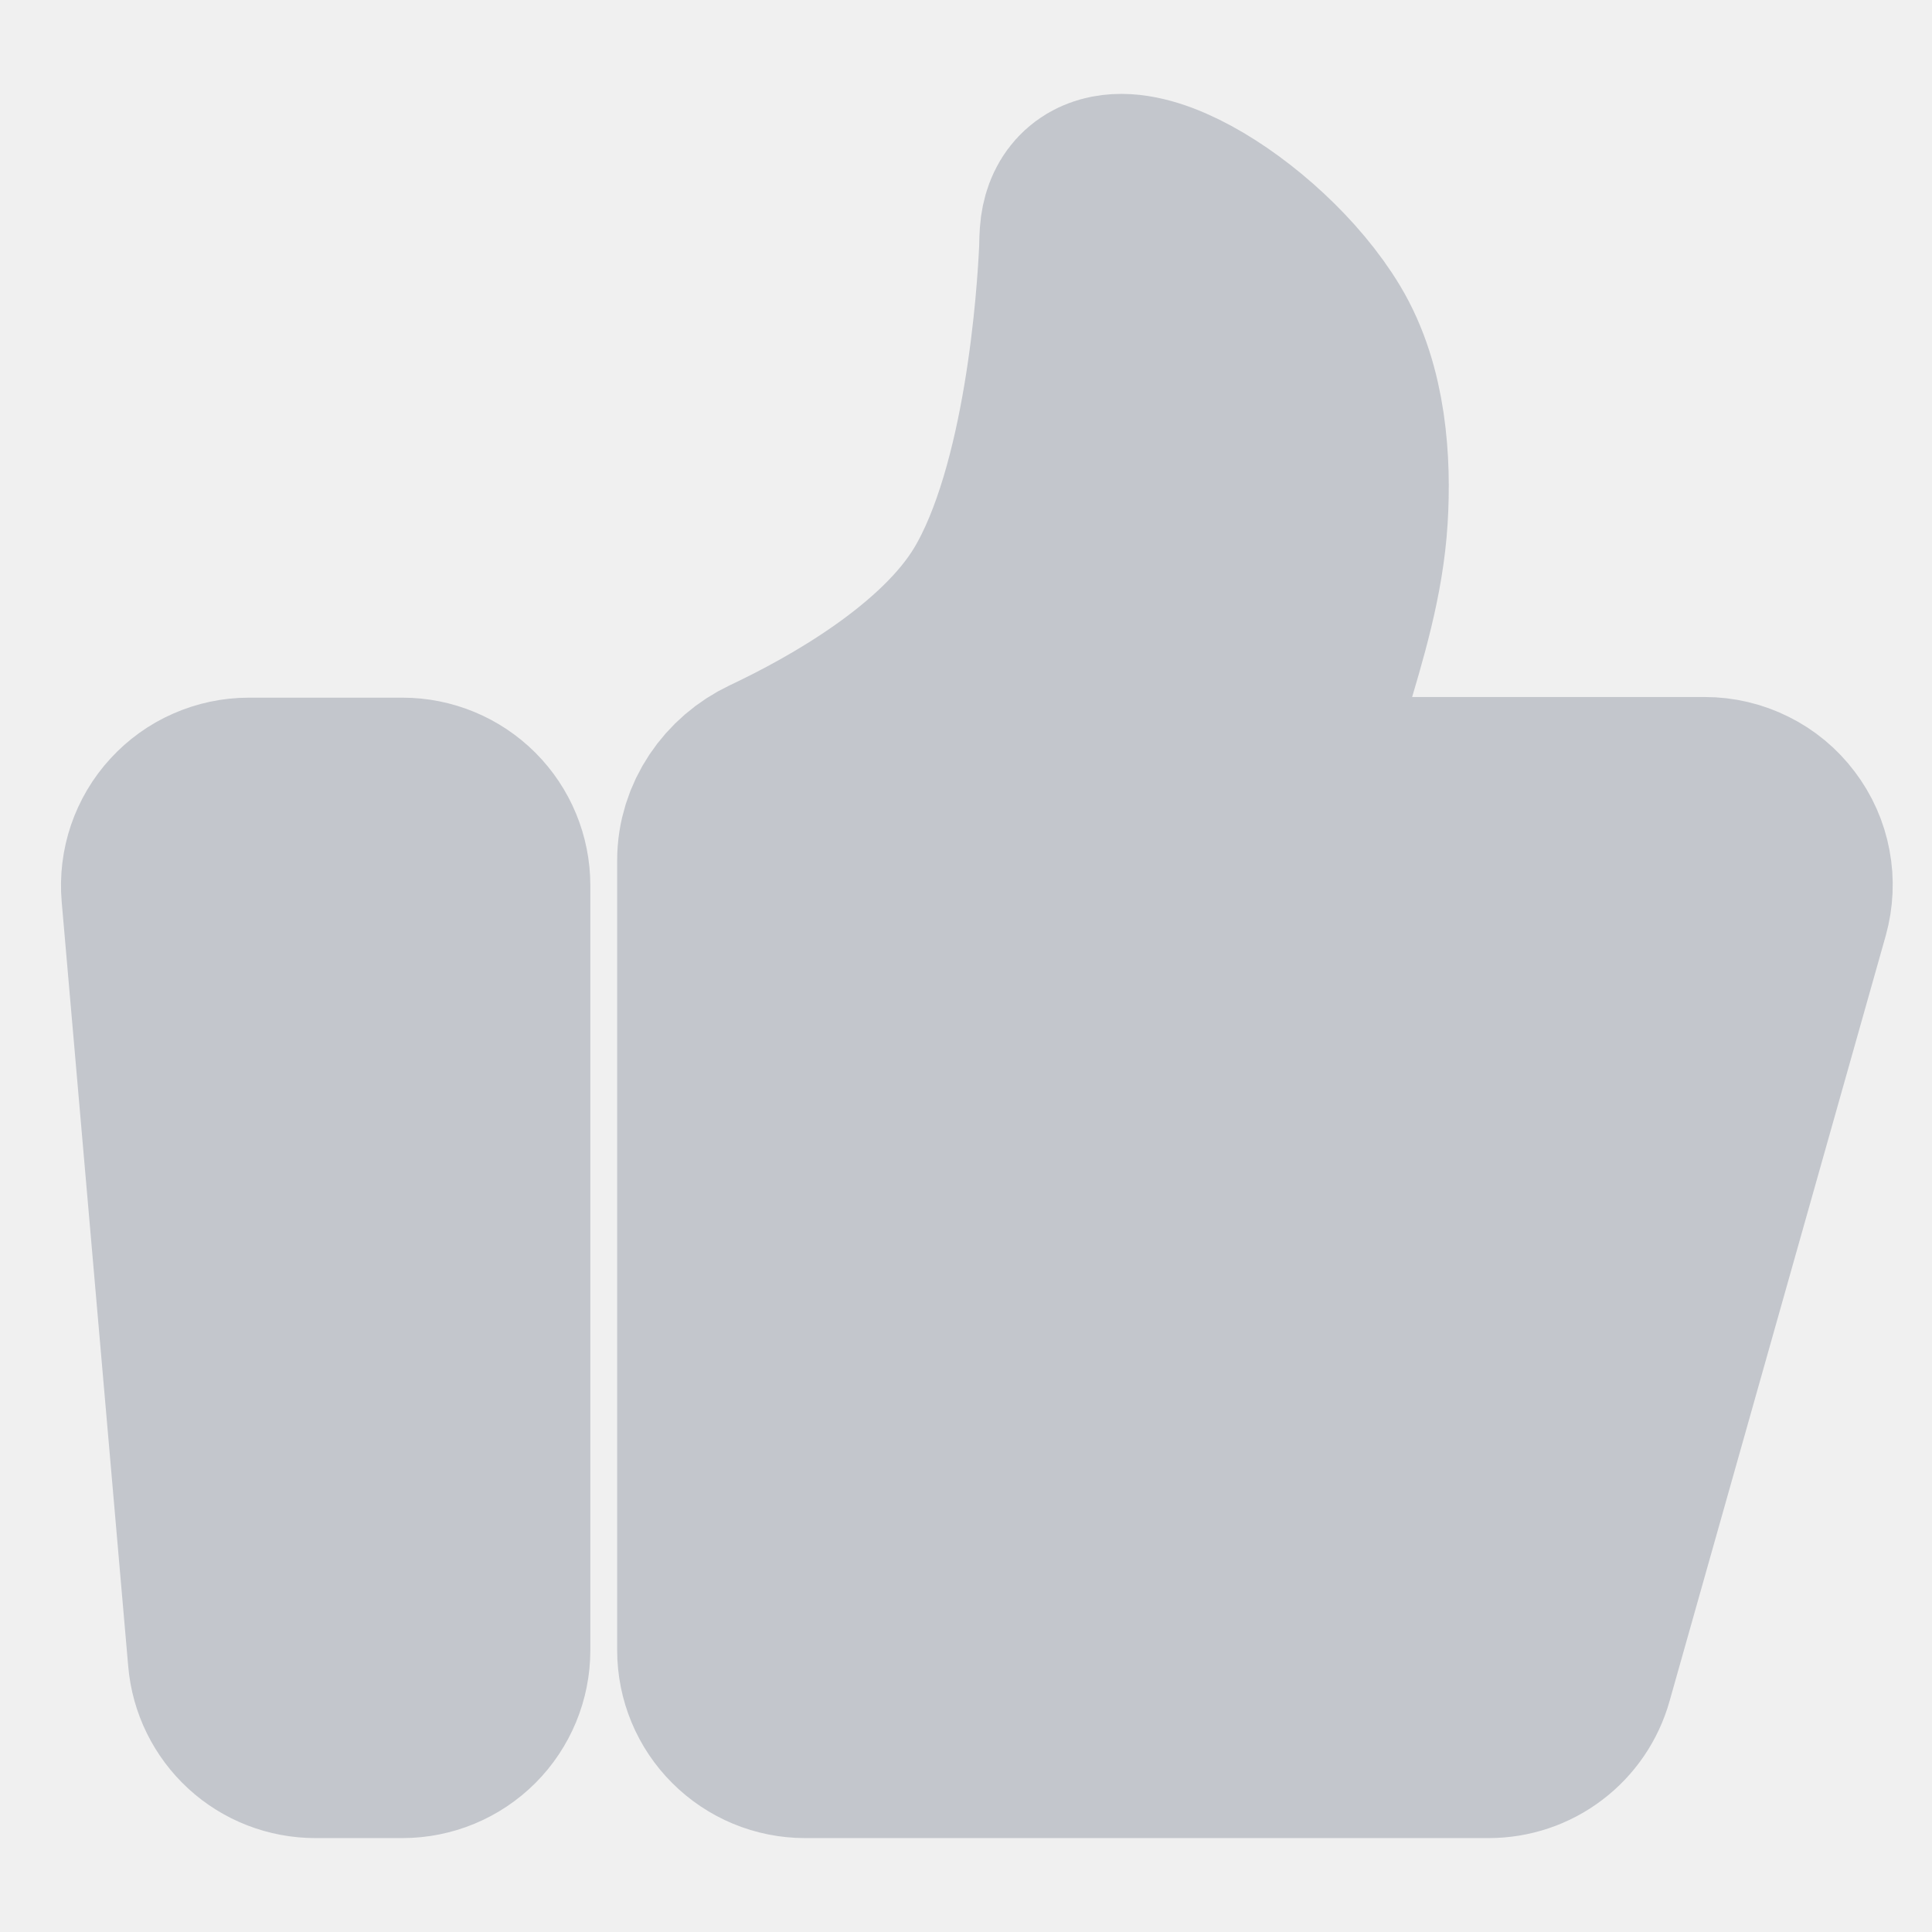
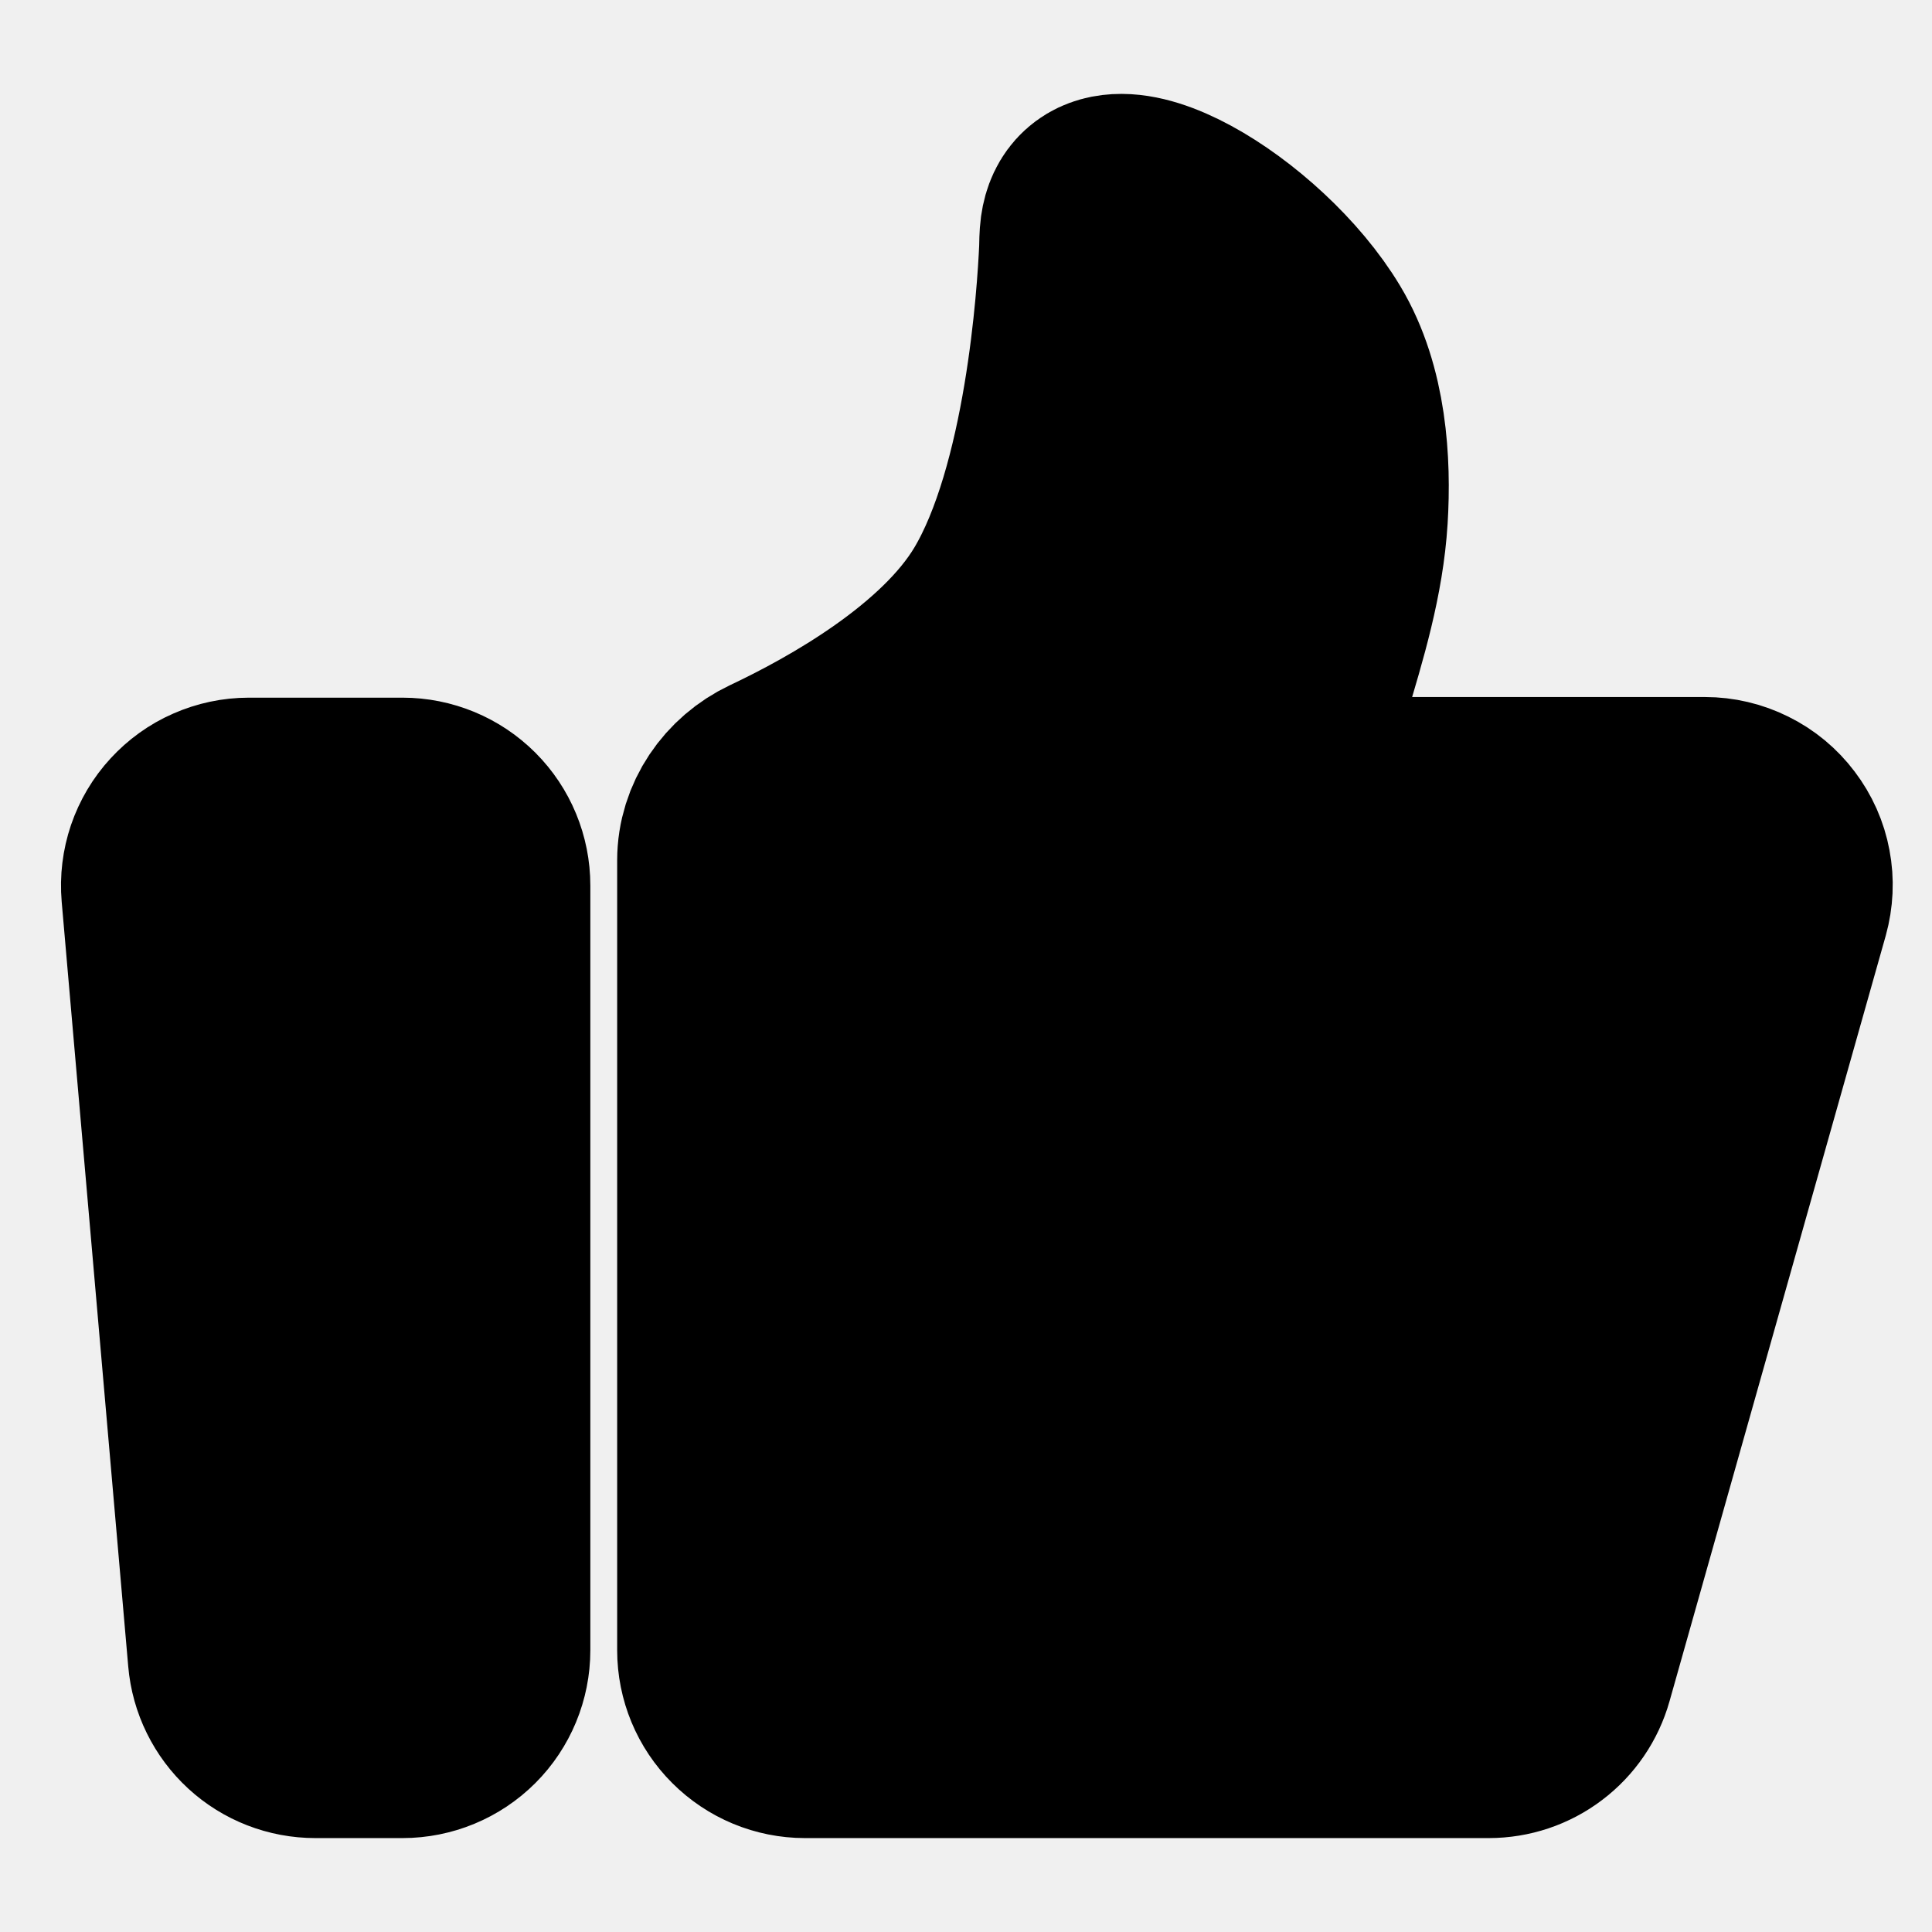
- <svg xmlns="http://www.w3.org/2000/svg" width="18" height="18" viewBox="0 0 18 18" fill="none">
+ <svg xmlns="http://www.w3.org/2000/svg" width="current" height="current" viewBox="0 0 18 18" fill="none">
  <g clip-path="url(#clip0_3608_10916)">
    <mask id="mask0_3608_10916" style="mask-type:luminance" maskUnits="userSpaceOnUse" x="0" y="0" width="18" height="18">
      <path d="M1.571 8.315C1.562 8.211 1.575 8.107 1.608 8.009C1.642 7.91 1.695 7.82 1.766 7.743C1.836 7.667 1.921 7.605 2.016 7.564C2.111 7.522 2.214 7.5 2.318 7.5H3.75C3.949 7.5 4.14 7.579 4.281 7.72C4.421 7.86 4.5 8.051 4.5 8.25V15.375C4.5 15.574 4.421 15.765 4.281 15.905C4.14 16.046 3.949 16.125 3.75 16.125H2.938C2.75 16.125 2.569 16.055 2.431 15.928C2.293 15.801 2.207 15.627 2.191 15.44L1.571 8.315ZM6.75 8.016C6.75 7.702 6.945 7.422 7.228 7.288C7.847 6.996 8.9 6.41 9.375 5.618C9.988 4.596 10.103 2.751 10.122 2.328C10.124 2.269 10.123 2.21 10.131 2.151C10.232 1.419 11.646 2.274 12.188 3.179C12.482 3.669 12.52 4.314 12.489 4.818C12.456 5.356 12.298 5.876 12.143 6.393L11.813 7.494H15.884C16 7.494 16.114 7.521 16.218 7.573C16.322 7.624 16.412 7.699 16.482 7.792C16.552 7.884 16.6 7.991 16.621 8.105C16.643 8.219 16.637 8.336 16.606 8.448L14.592 15.579C14.548 15.736 14.453 15.875 14.323 15.973C14.193 16.072 14.034 16.125 13.87 16.125H7.5C7.301 16.125 7.111 16.046 6.97 15.905C6.829 15.765 6.75 15.574 6.75 15.375V8.016Z" fill="white" stroke="white" stroke-width="2" stroke-linecap="round" stroke-linejoin="round" />
    </mask>
    <g mask="url(#mask0_3608_10916)">
-       <path d="M0 0H18V18H0V0Z" fill="#C3C6CC" />
+       <path d="M0 0H18V18H0V0Z" fill="currentColor" />
    </g>
  </g>
  <defs>
    <clipPath id="clip0_3608_10916">
-       <rect width="18" height="18" fill="white" />
+       <rect width="18" height="18" fill="currentColor" />
    </clipPath>
  </defs>
</svg>
